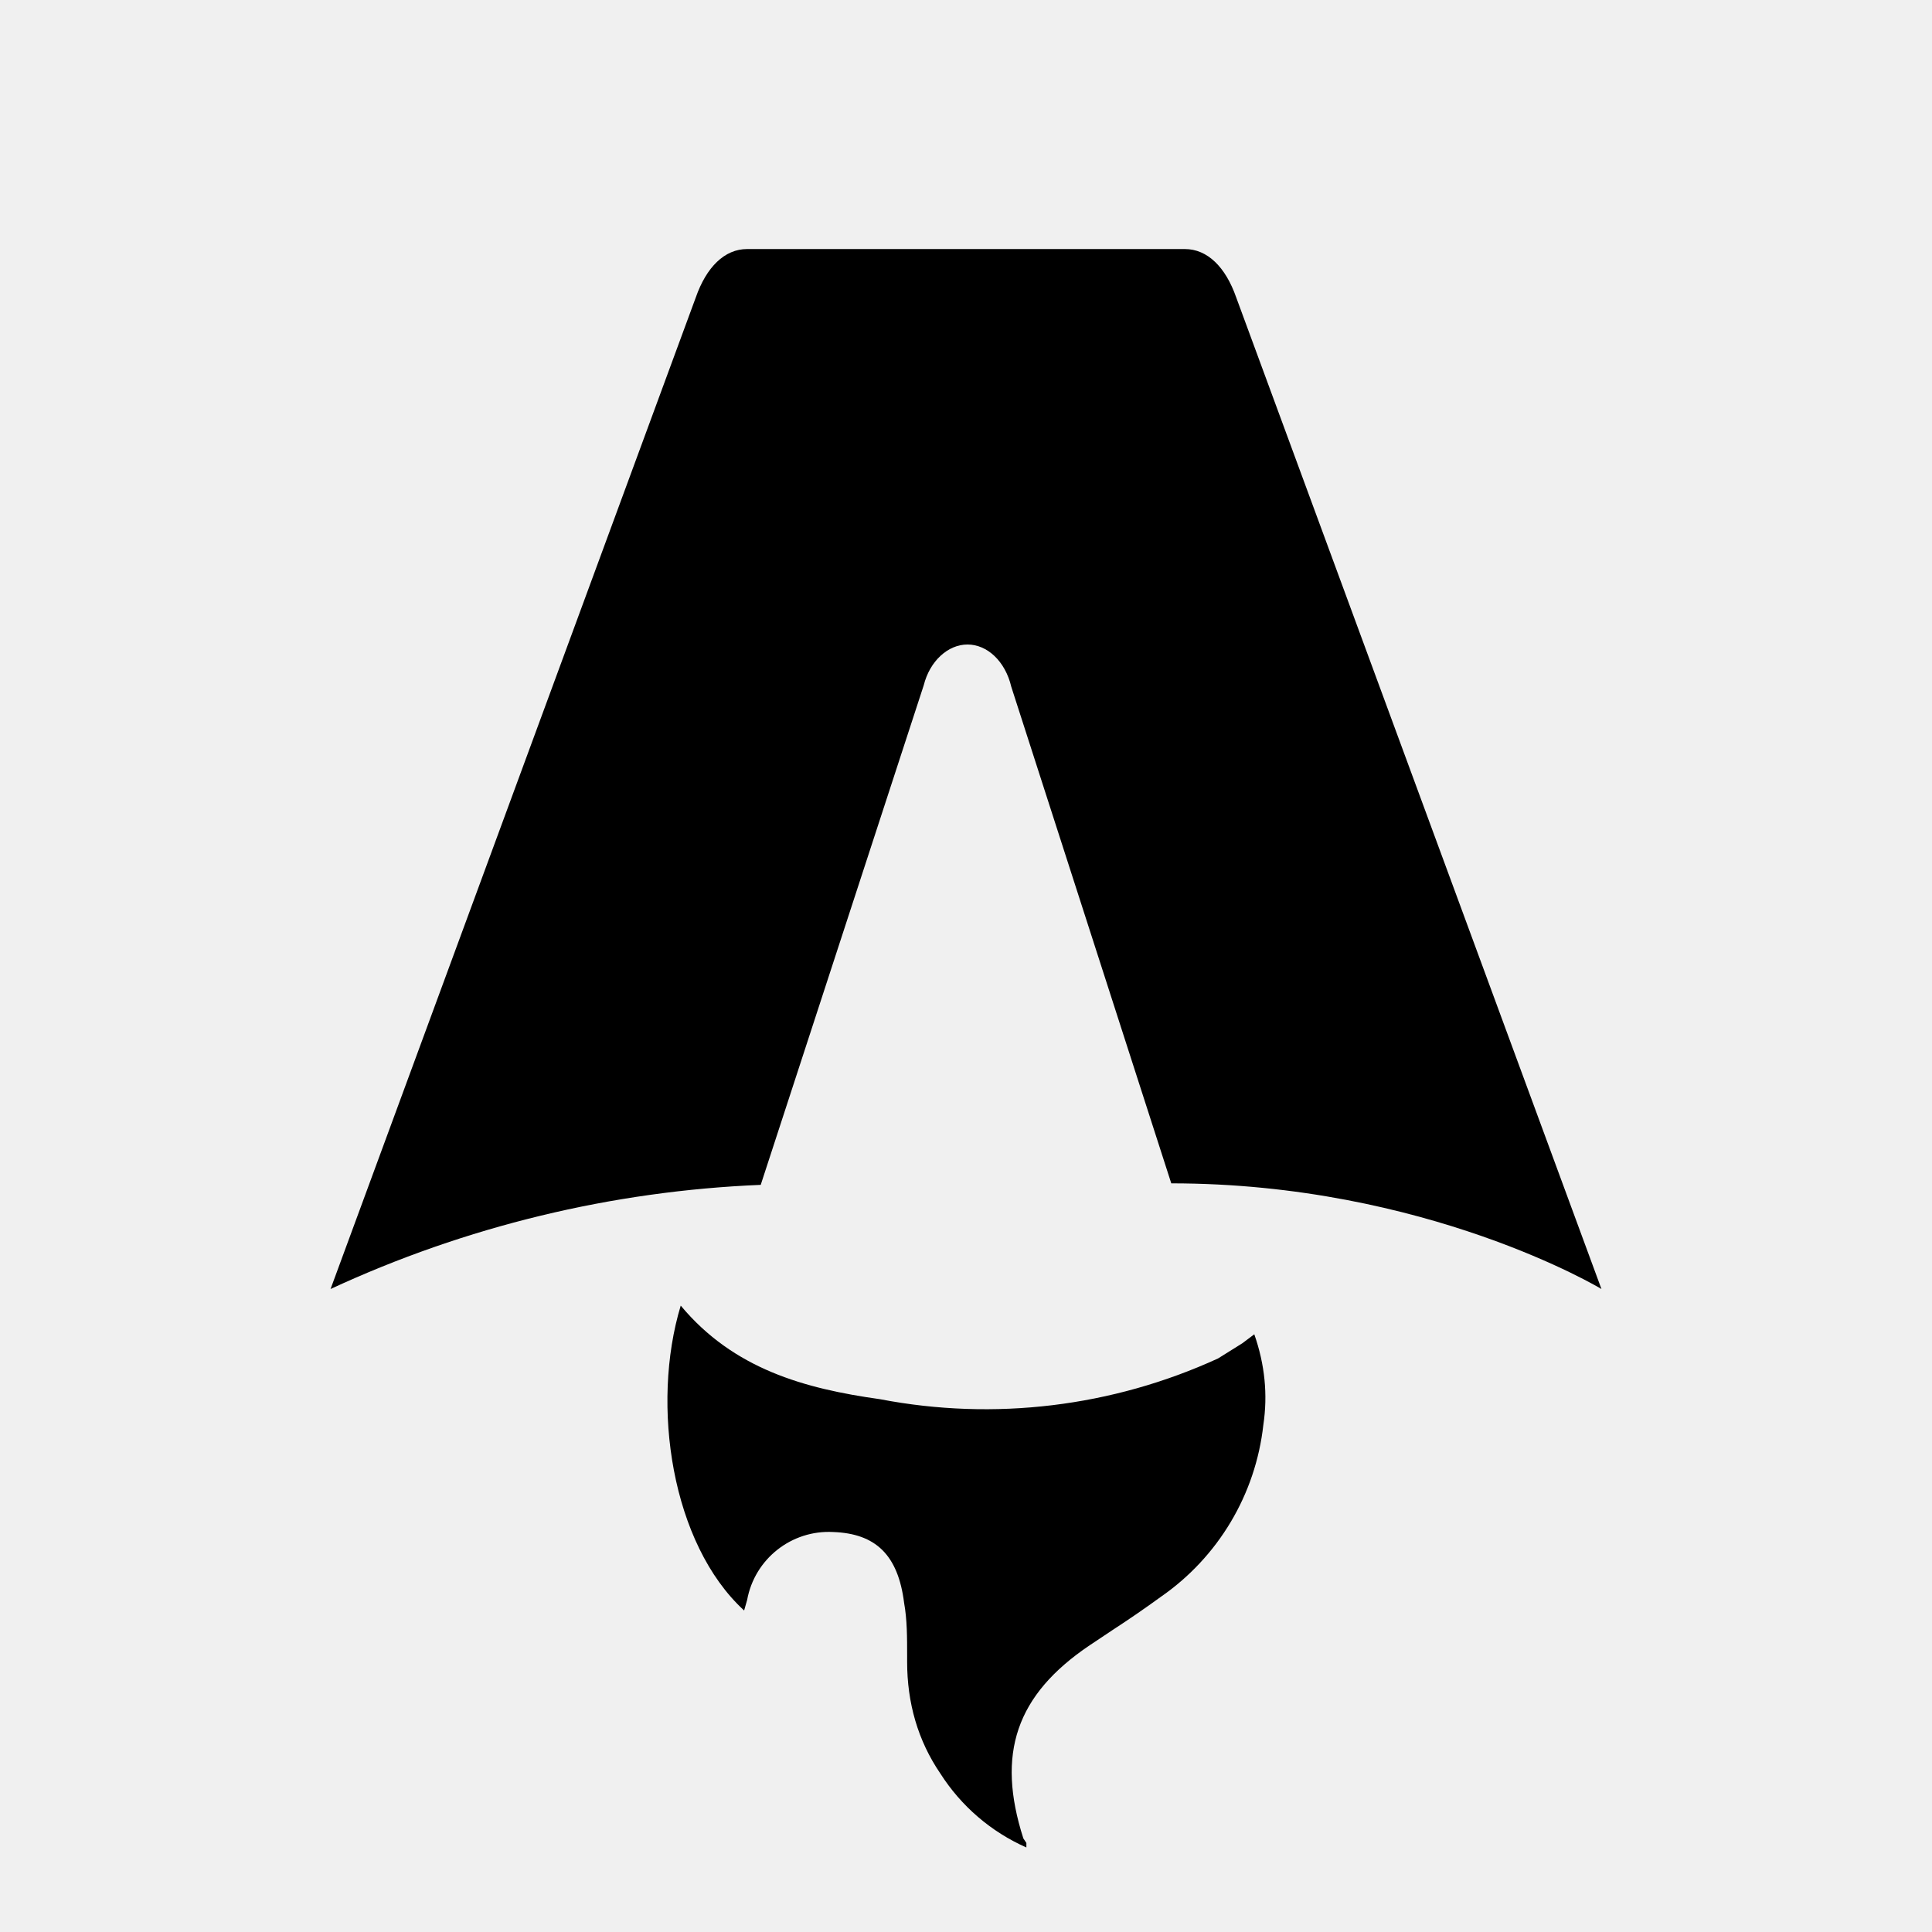
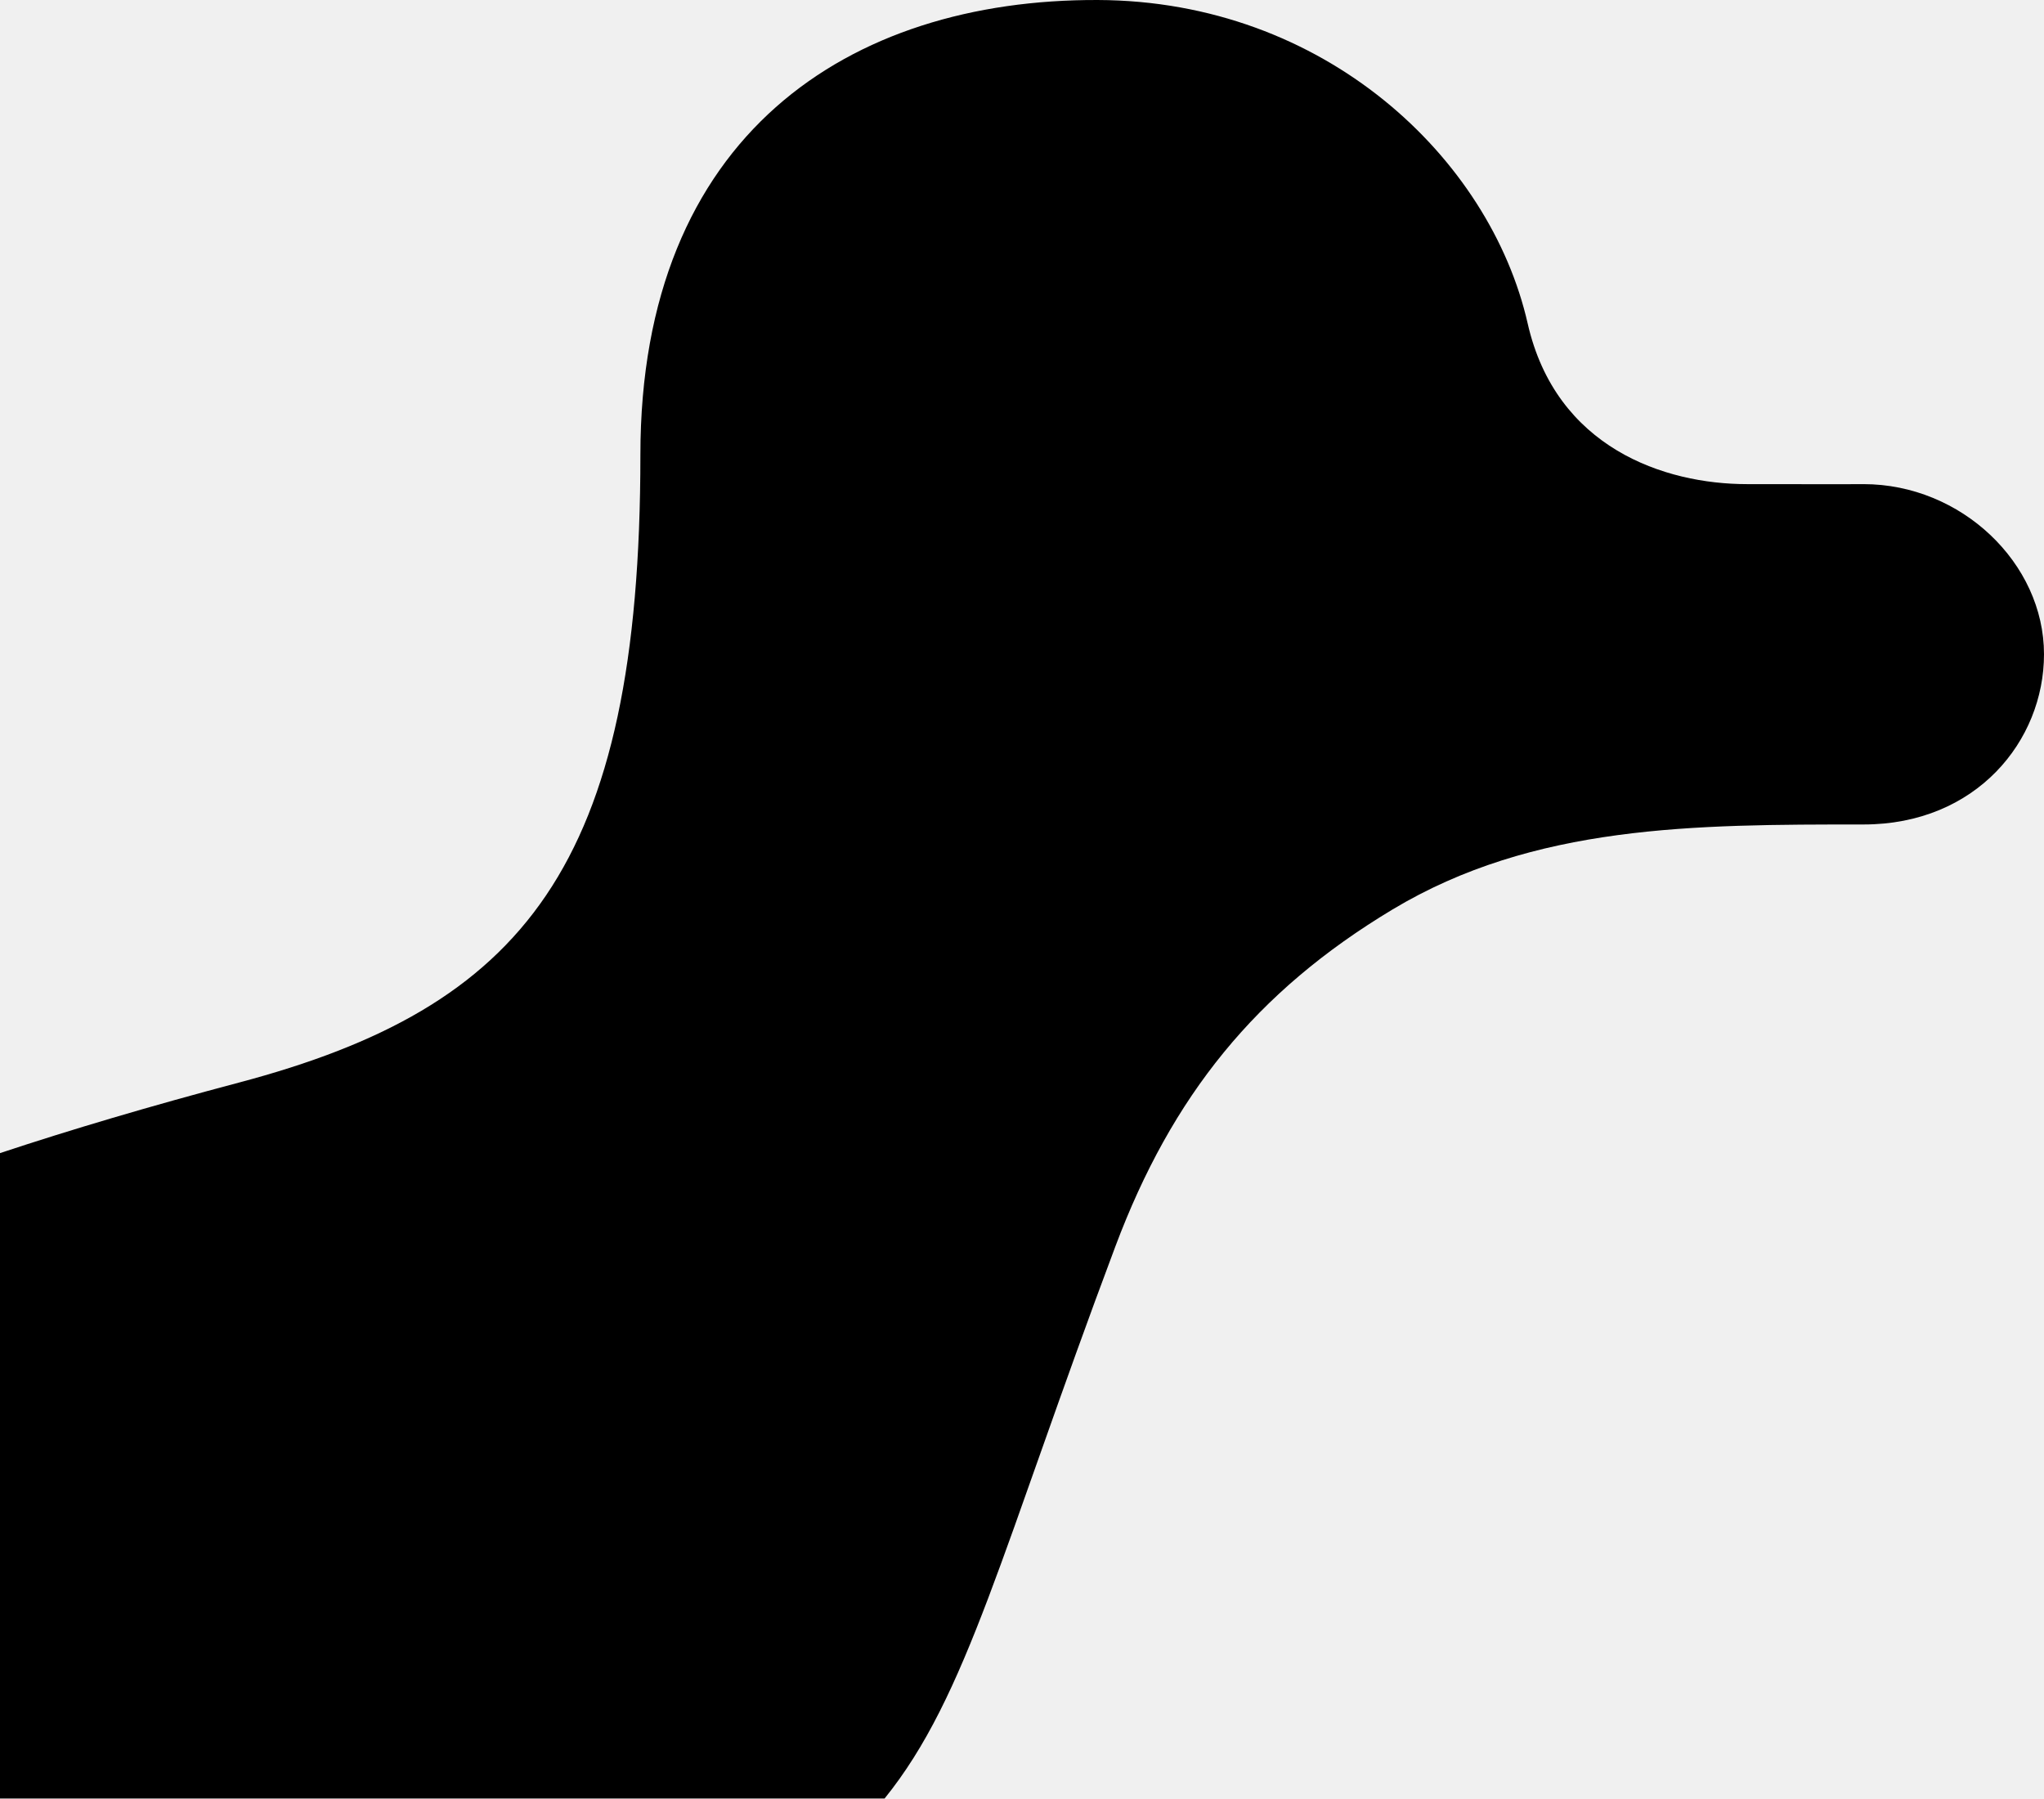
- <svg xmlns="http://www.w3.org/2000/svg" fill="none" viewBox="0 0 128 128">
-   <path d="M50.4 78.5a75.1 75.1 0 0 0-28.5 6.9l24.2-65.7c.7-2 1.9-3.2 3.4-3.2h29c1.5 0 2.7 1.2 3.4 3.2l24.2 65.7s-11.6-7-28.5-7L67 45.5c-.4-1.7-1.6-2.8-2.9-2.8-1.3 0-2.5 1.1-2.9 2.7L50.4 78.5Zm-1.1 28.2Zm-4.2-20.2c-2 6.6-.6 15.8 4.2 20.2a17.5 17.5 0 0 1 .2-.7 5.5 5.5 0 0 1 5.7-4.5c2.8.1 4.3 1.5 4.7 4.7.2 1.1.2 2.3.2 3.5v.4c0 2.7.7 5.2 2.2 7.4a13 13 0 0 0 5.7 4.9v-.3l-.2-.3c-1.8-5.6-.5-9.5 4.4-12.8l1.5-1a73 73 0 0 0 3.2-2.2 16 16 0 0 0 6.8-11.4c.3-2 .1-4-.6-6l-.8.6-1.6 1a37 37 0 0 1-22.4 2.7c-5-.7-9.7-2-13.2-6.2Z" />
+ <svg xmlns="http://www.w3.org/2000/svg" width="840" height="739" viewBox="0 0 840 739" fill="none">
+   <path d="M263.176 186.875C263.176 356.539 214.835 413.934 98.105 444.85C61.81 454.463 29.194 464.127 0 473.807V739H363.529C397.606 696.809 411.481 637.02 458.369 512.154C481.582 450.338 516.074 407.473 572.189 373.748C630.386 338.772 696.347 338.772 765.837 338.772C812.189 338.772 840 304.371 840 268.819C840 231.42 806.009 198.925 765.837 198.925C765.837 198.925 757.493 199.019 717.94 198.925C684.077 198.925 639.444 184.073 627.811 132.912C612.36 64.958 544.378 0.333 451.159 0.002C348.948 -0.361 263.176 55.464 263.176 186.875Z" />
  <style>
        path { fill: #000; }
        @media (prefers-color-scheme: dark) {
            path { fill: #FFF; }
        }
    </style>
</svg>
